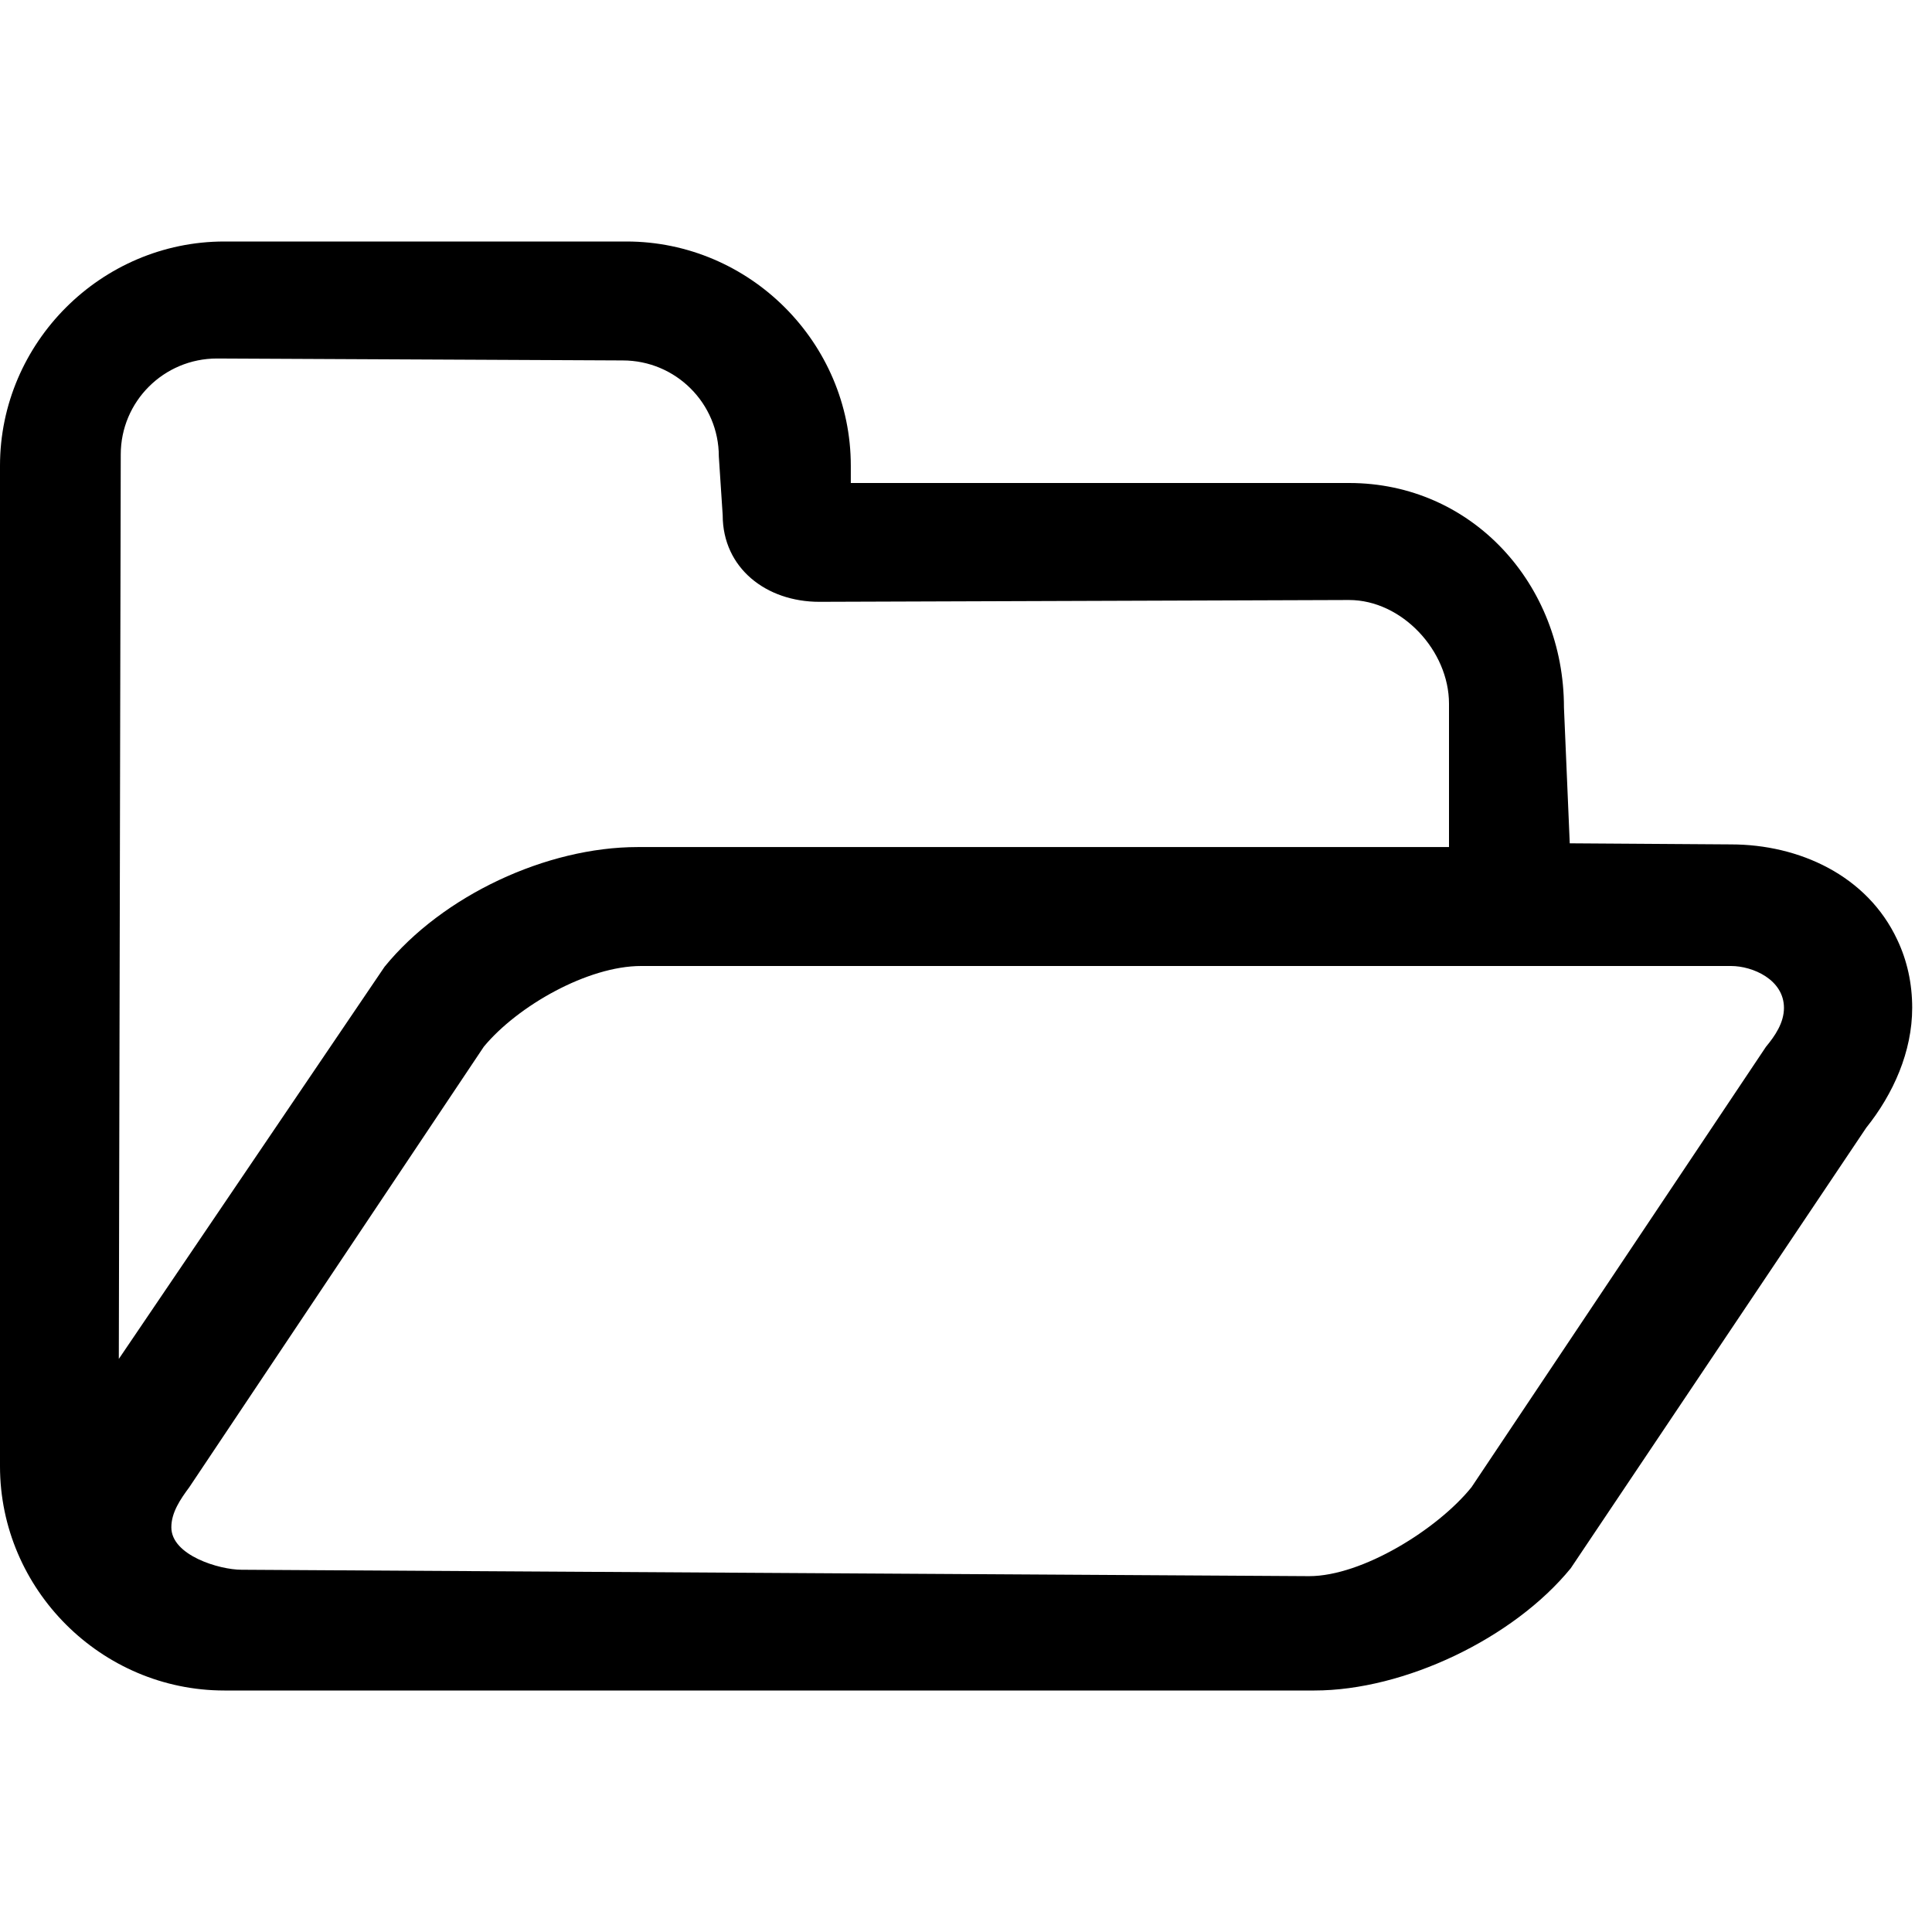
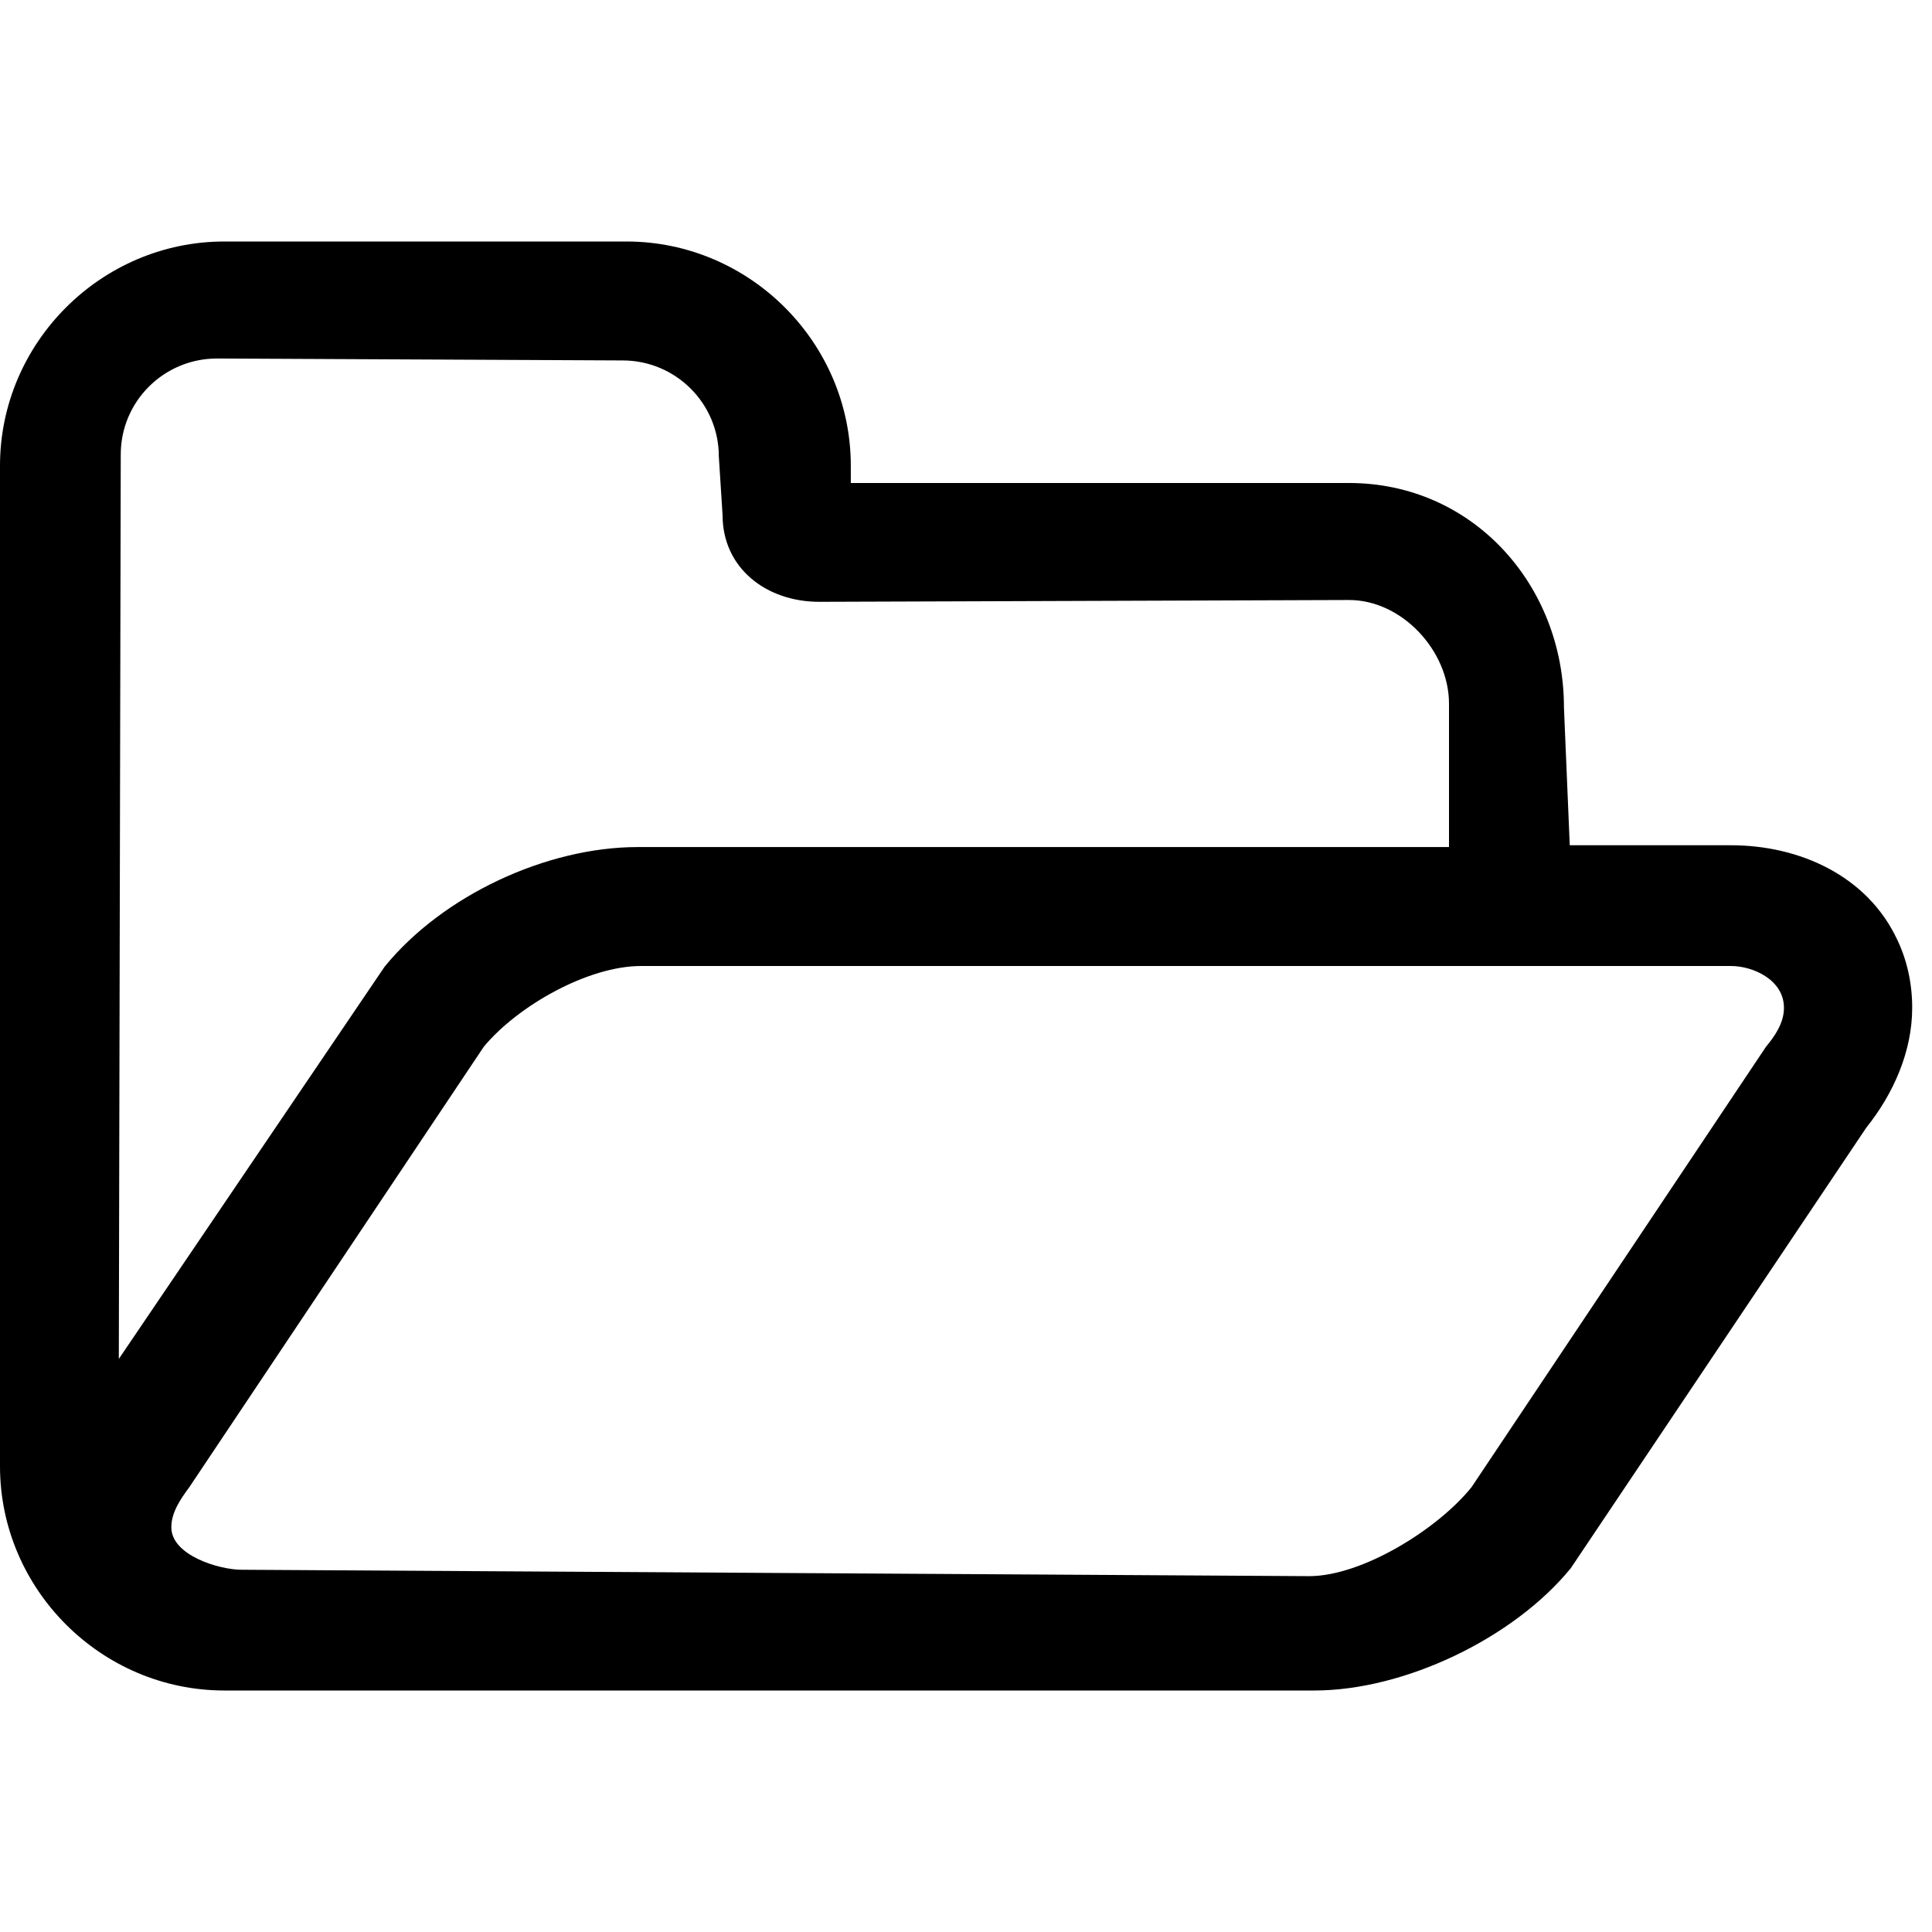
<svg xmlns="http://www.w3.org/2000/svg" version="1.1" id="Layer_1" x="0px" y="0px" width="16px" height="16px" viewBox="0 0 16 16" enable-background="new 0 0 16 16" xml:space="preserve">
  <g>
-     <path d="M15.455,9.34l-2.447,3.648C12.534,13.568,11.631,14,10.885,14H1.858C0.838,14,0,13.162,0,12.143V3.857   C0,2.838,0.838,2,1.858,2h3.33c1.021,0,1.858,0.838,1.858,1.857V4h4.127c1.019,0,1.779,0.84,1.779,1.859L13,6.984l1.335,0.009   c0.564,0,1.128,0.257,1.377,0.789c0.083,0.174,0.124,0.365,0.124,0.564C15.836,8.709,15.68,9.059,15.455,9.34z M12,7.016V5.828   c0-0.439-0.39-0.859-0.828-0.859L6.785,4.984c-0.439,0-0.8-0.279-0.8-0.718L5.953,3.78c0-0.439-0.356-0.795-0.796-0.795   l-3.36-0.016C1.356,2.969,1,3.325,1,3.764l-0.016,7.49l2.201-3.248c0.481-0.59,1.341-0.991,2.096-0.991H12z M14.335,8H5.309   c-0.44,0-1.021,0.329-1.302,0.668l-2.439,3.648c-0.074,0.1-0.149,0.209-0.149,0.332C1.418,12.881,1.817,13,2,13l8.842,0.053   c0.438,0,1.062-0.387,1.344-0.736l2.439-3.648c0.075-0.09,0.149-0.199,0.149-0.322C14.774,8.114,14.517,8,14.335,8z" />
+     <path d="M15.455,9.34l-2.447,3.648C12.534,13.568,11.631,14,10.885,14H1.858C0.838,14,0,13.162,0,12.143V3.857   C0,2.838,0.838,2,1.858,2h3.33c1.021,0,1.858,0.838,1.858,1.857V4h4.127c1.019,0,1.779,0.84,1.779,1.859L13,7h1.335   c0.564,0,1.128,0.25,1.377,0.782c0.083,0.174,0.124,0.365,0.124,0.564C15.836,8.709,15.68,9.059,15.455,9.34z M12,7.016V5.828   c0-0.439-0.39-0.859-0.828-0.859L6.785,4.984c-0.439,0-0.801-0.279-0.801-0.718L5.953,3.78c0-0.439-0.357-0.795-0.797-0.795   L1.797,2.969C1.356,2.969,1,3.325,1,3.764l-0.016,7.49l2.201-3.248c0.48-0.59,1.341-0.991,2.096-0.991H12z M14.335,8H5.309   c-0.439,0-1.02,0.329-1.302,0.668l-2.439,3.648c-0.074,0.1-0.149,0.209-0.149,0.332C1.418,12.881,1.816,13,2,13l8.842,0.053   c0.438,0,1.062-0.387,1.344-0.736l2.439-3.648c0.075-0.09,0.149-0.199,0.149-0.322C14.774,8.114,14.517,8,14.335,8z" />
  </g>
</svg>
